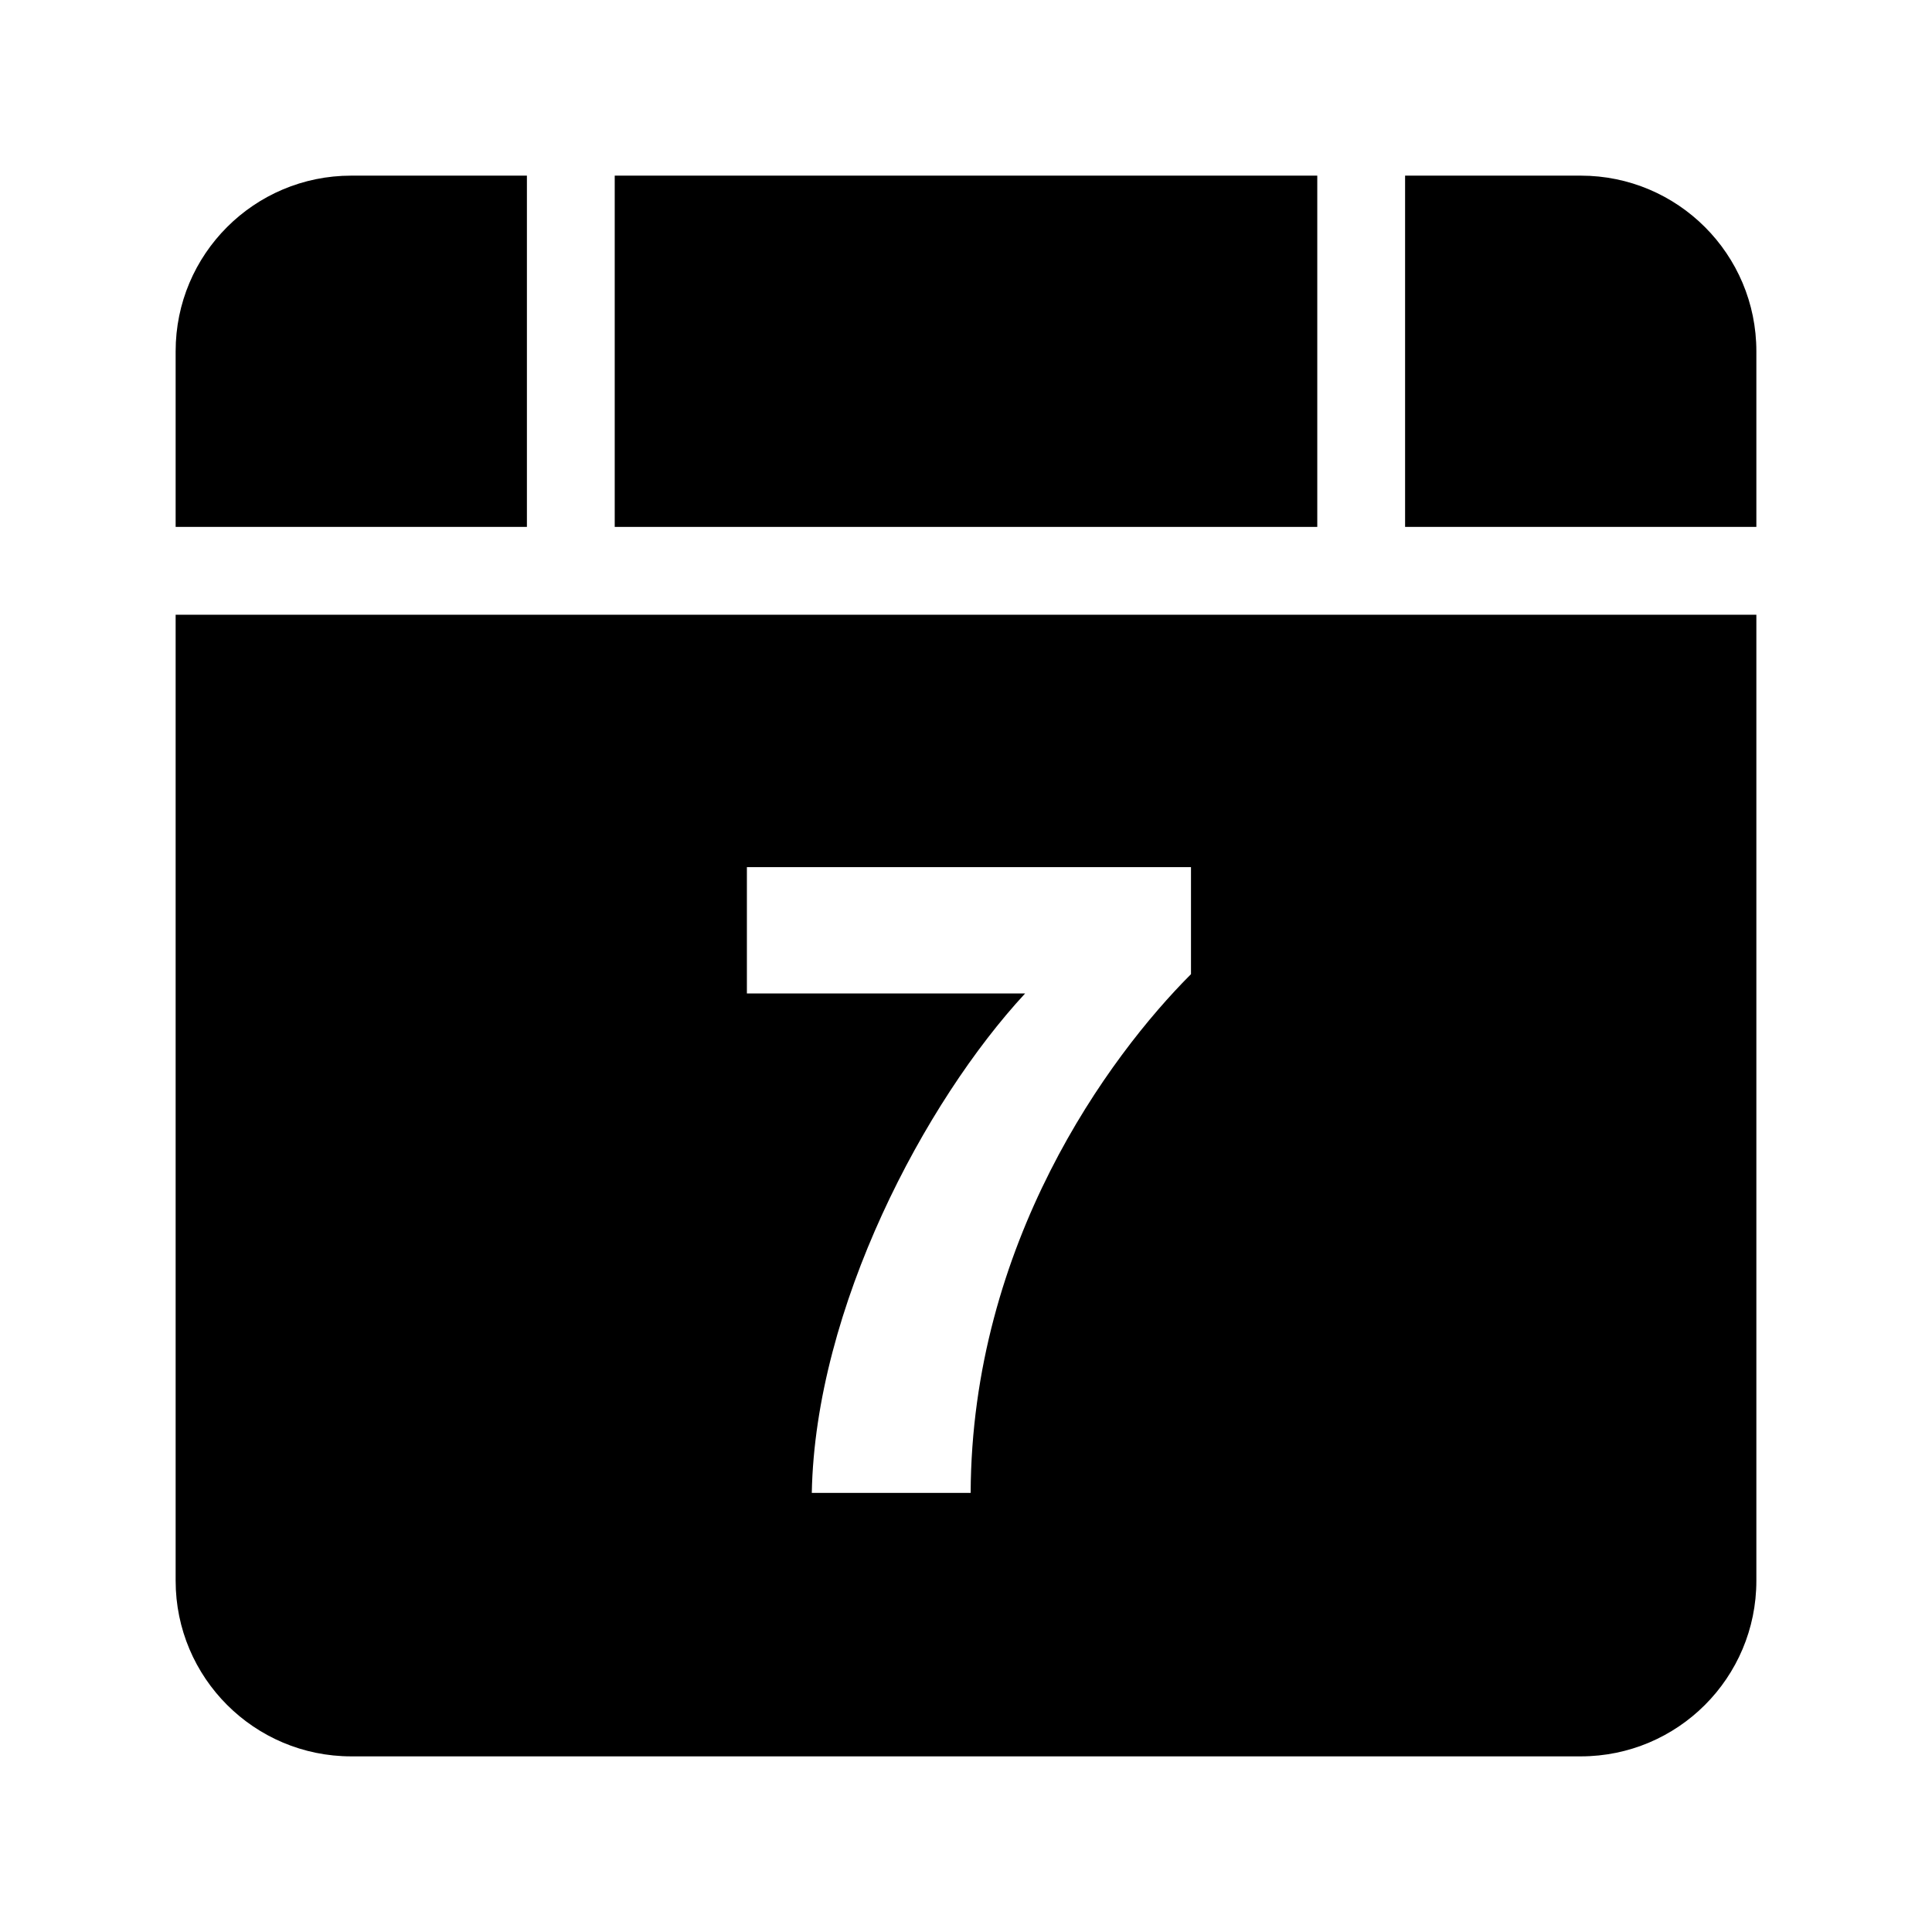
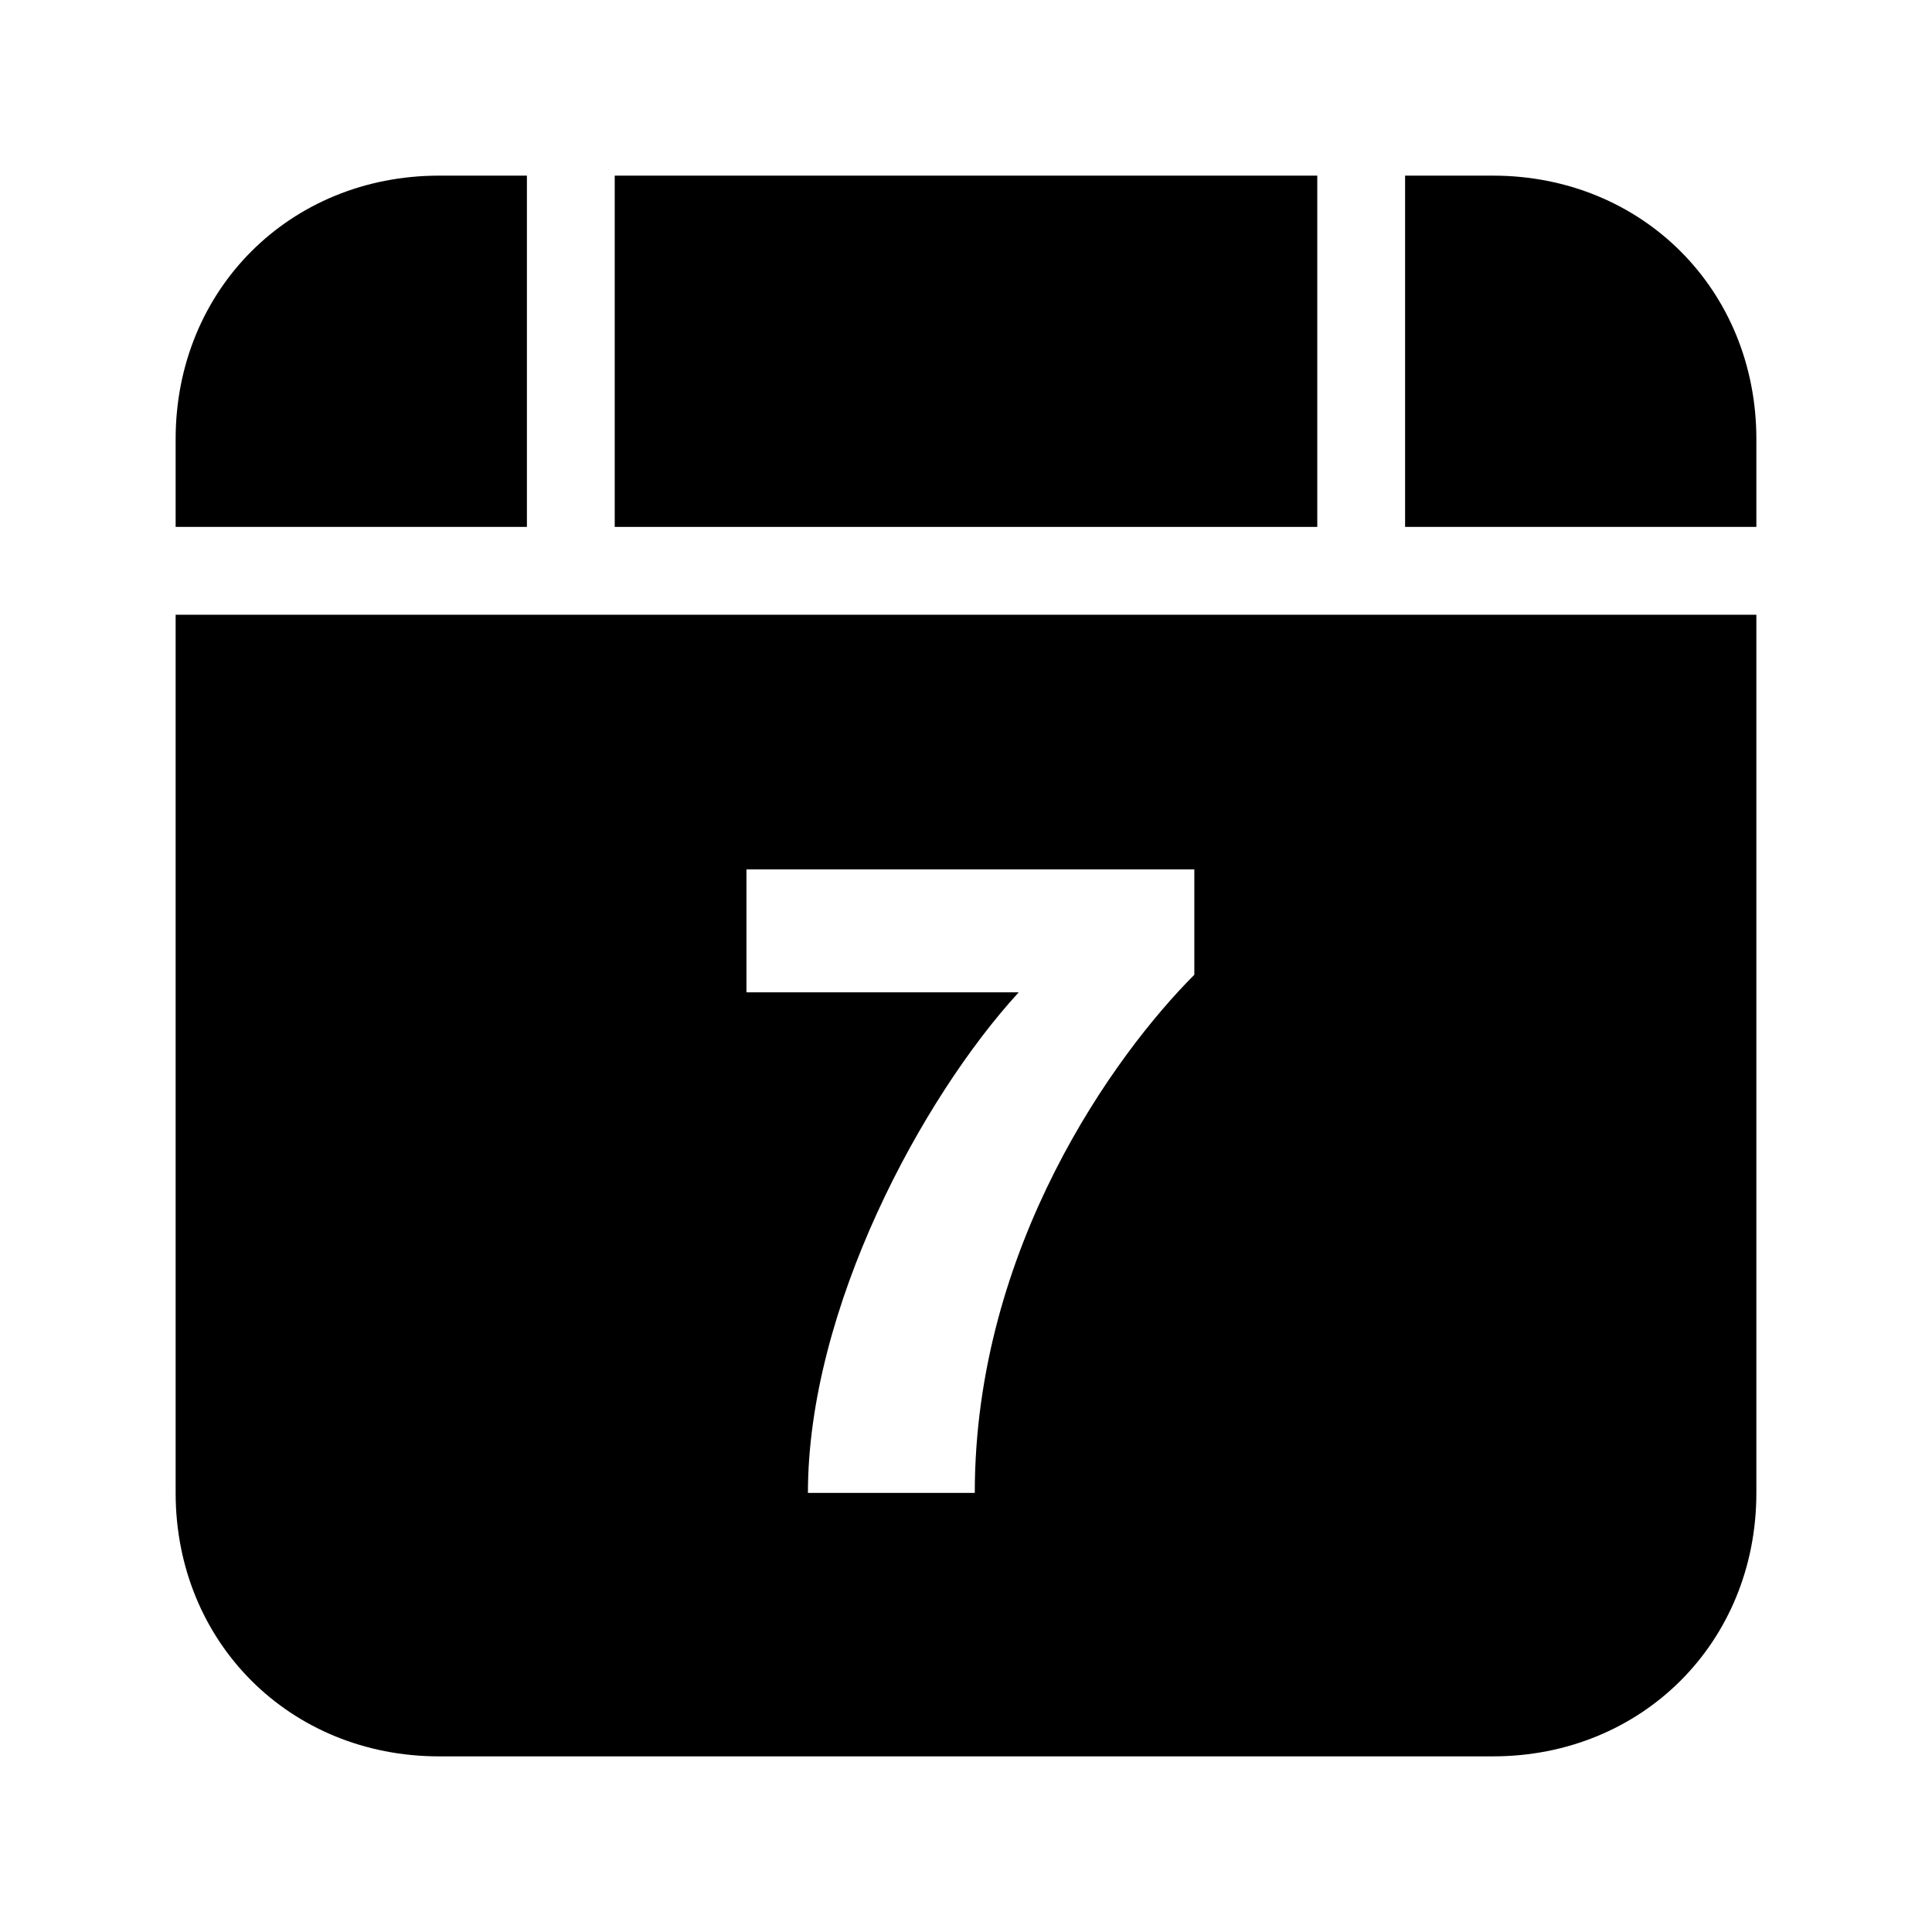
- <svg xmlns="http://www.w3.org/2000/svg" width="22px" height="22px" viewBox="0 0 22 22" version="1.1">
+ <svg xmlns="http://www.w3.org/2000/svg" viewBox="0 0 22 22" version="1.1">
  <defs />
  <g id="16-x-16" stroke="none" stroke-width="1" fill-rule="evenodd">
    <g id="type-date">
      <g id="type_date" transform="translate(2, 2)">
-         <path d="M6.505,7.874 L11.562,7.874 L11.562,9.093 C10.622,10.033 9.064,12.161 9.053,15 L7.244,15 C7.284,12.892 8.533,10.543 9.673,9.313 L6.505,9.313 L6.505,7.874 Z M-0,16 C-0,17.105 0.896,18 2,18 L16,18 C17.105,18 18,17.105 18,16 L18,5 L-0,5 L-0,16 Z" id="Fill-1" />
-         <polygon id="Fill-4" points="5 4 13 4 13 0 5 0" />
-         <path d="M16,0 L14,0 L14,4 L18,4 L18,2 C18,0.895 17.105,0 16,0" id="Fill-6" />
-         <path d="M4,0 L2,0 C0.895,0 0,0.895 0,2 L0,4 L4,4 L4,0 Z" id="Fill-7" />
+         <path d="M6.5,7.9 L11.6,7.9 L11.6,9.1 C10.7,10 9.1,12.2 9.1,15 L7.2,15 C7.2,12.9 8.5,10.5 9.6,9.3 L6.5,9.3 L6.5,7.9 Z M0,15 C0,16.7 1.3,18 3,18 L15,18 C16.7,18 18,16.7 18,15 L18,5 L0,5 L0,15 Z" id="Fill-1" />
+         <polygon id="Fill-3" points="5 4 13 4 13 0 5 0" />
+         <path d="M15,0 L14,0 L14,4 L18,4 L18,3 C18,1.3 16.7,0 15,0" id="Fill-5" />
+         <path d="M4,0 L3,0 C1.3,0 0,1.3 0,3 L0,4 L4,4 L4,0 Z" id="Fill-6" />
      </g>
    </g>
  </g>
</svg>
